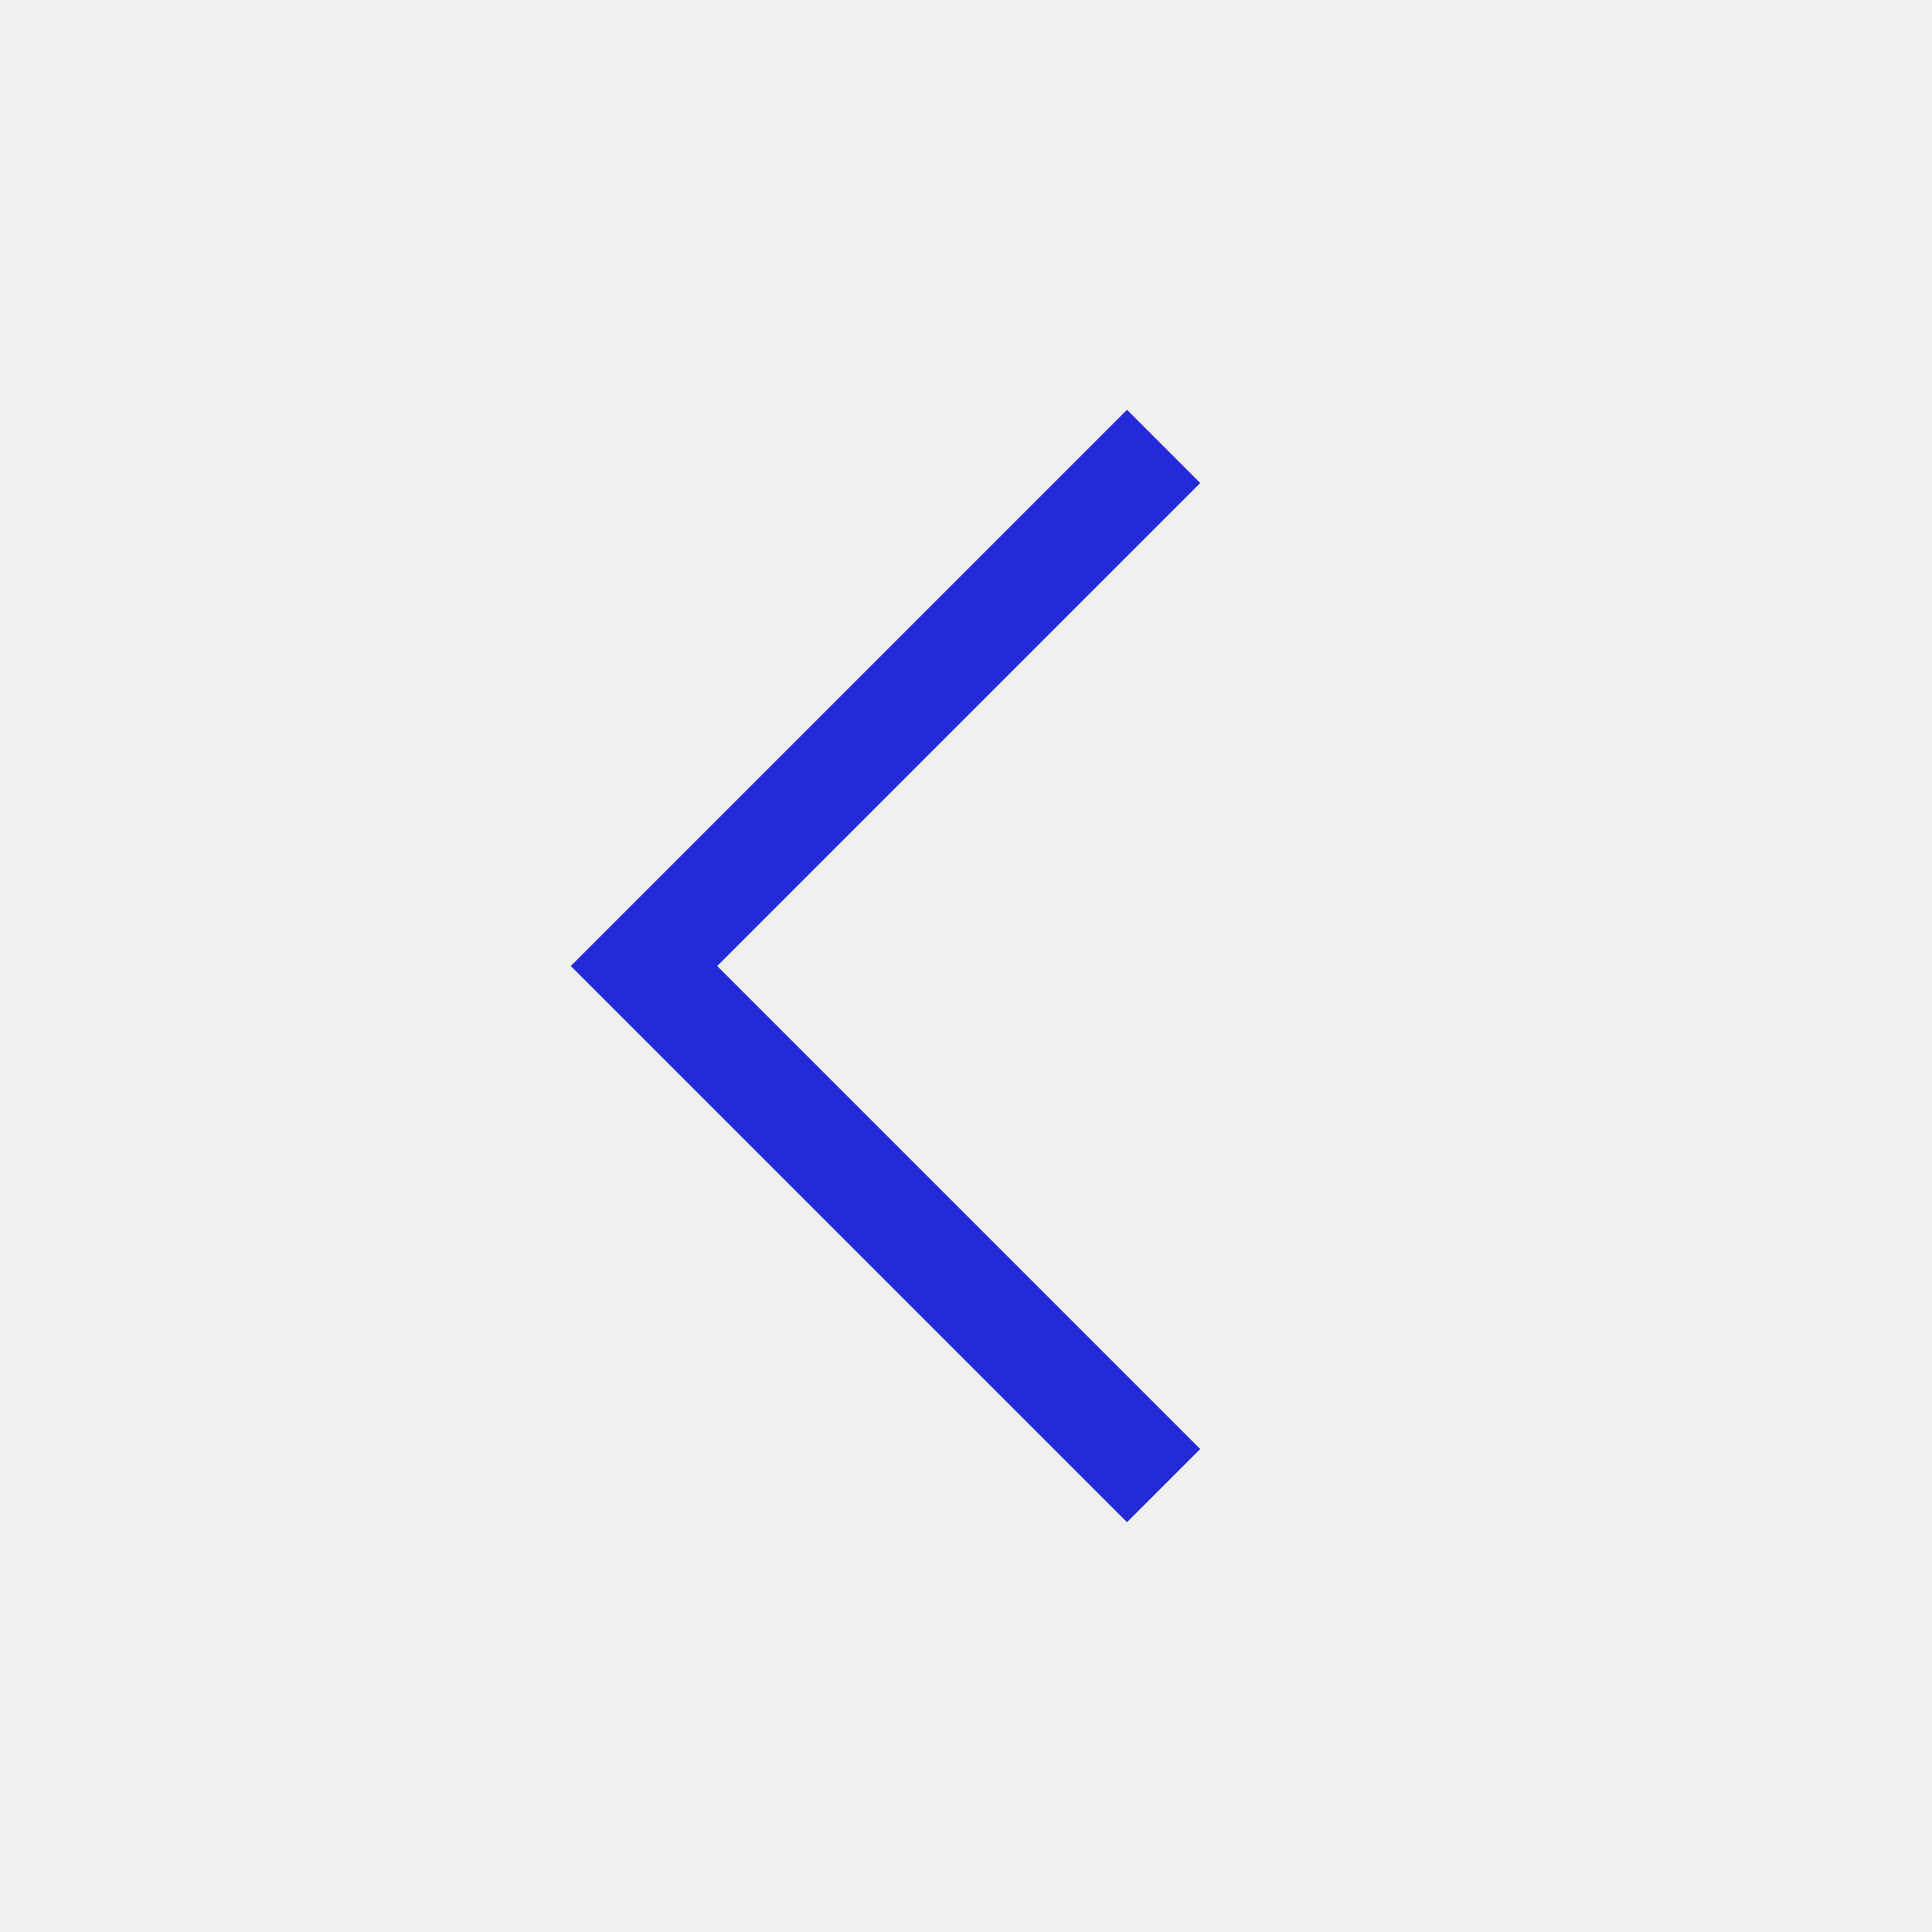
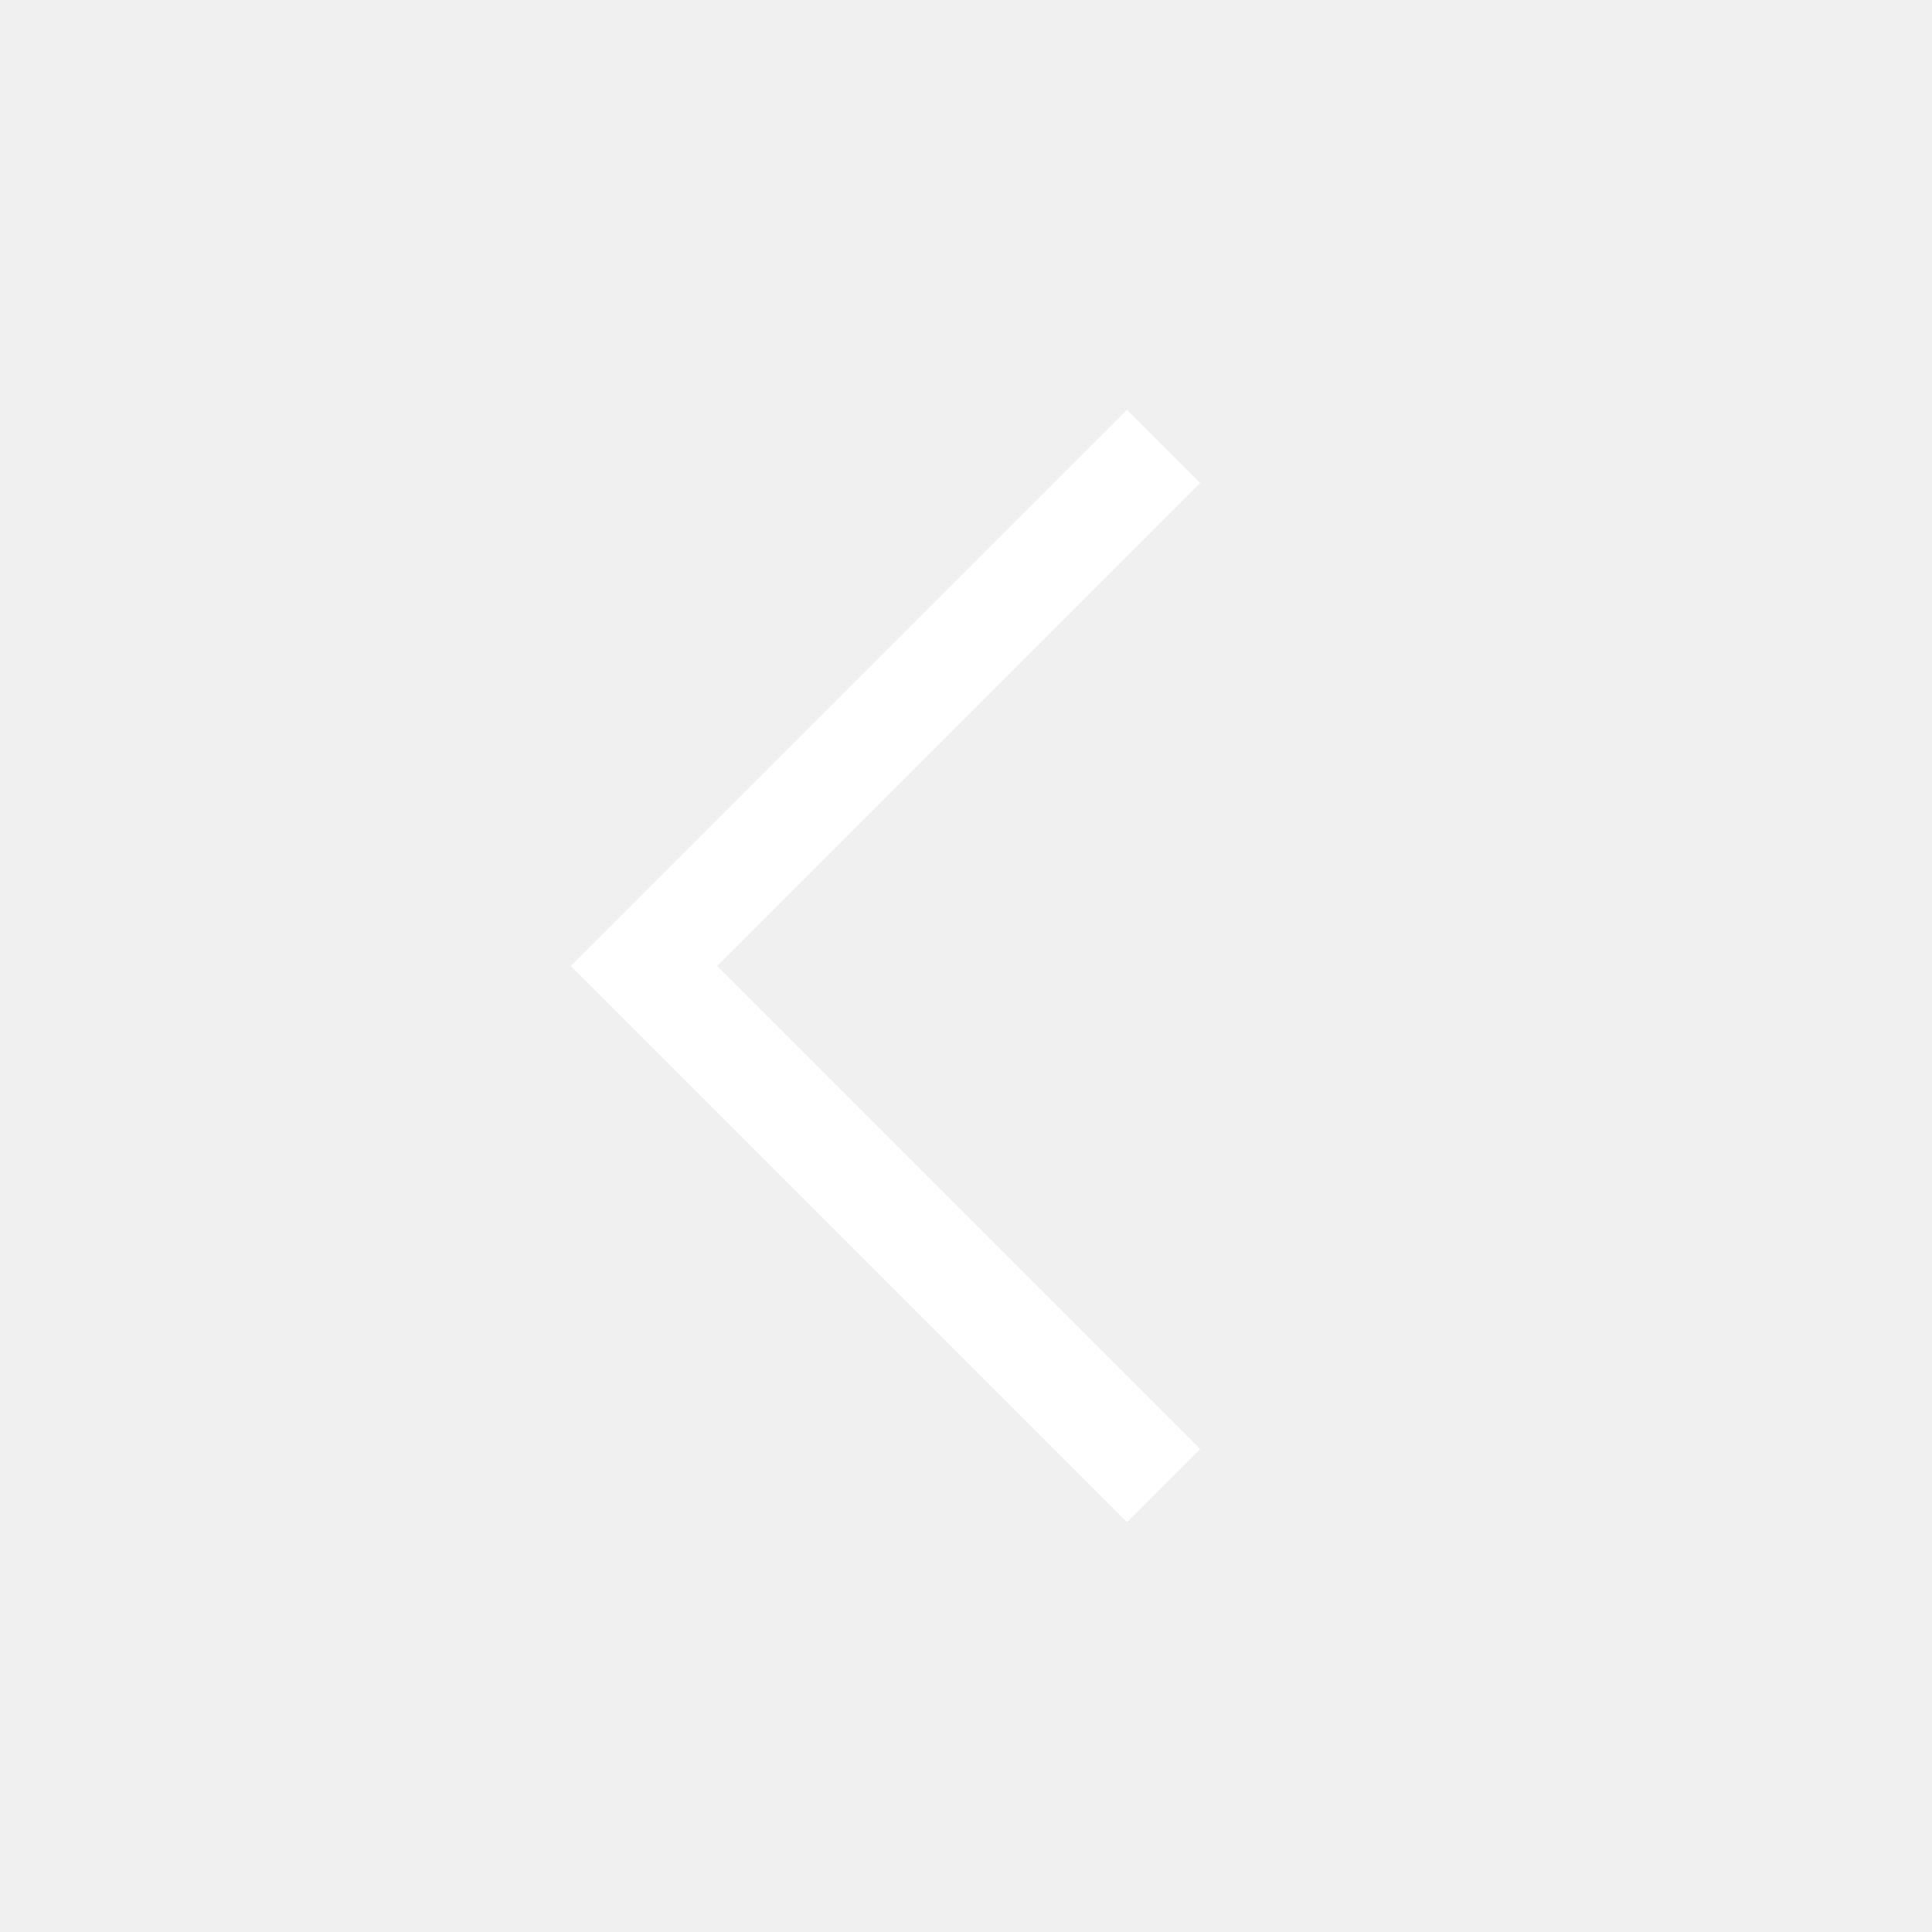
- <svg xmlns="http://www.w3.org/2000/svg" role="img" width="56px" height="56px" viewBox="0 0 24 24" aria-labelledby="chevronLeftIconTitle" stroke="#2329D6" stroke-width="1.286" stroke-linecap="square" stroke-linejoin="miter" fill="none" color="#2329D6">
+ <svg xmlns="http://www.w3.org/2000/svg" role="img" width="56px" height="56px" viewBox="0 0 24 24" aria-labelledby="chevronLeftIconTitle" stroke="#FFFFFF" stroke-width="1.286" stroke-linecap="square" stroke-linejoin="miter" fill="none" color="#FFFFFF">
  <polyline points="14 18 8 12 14 6 14 6" />
</svg>
